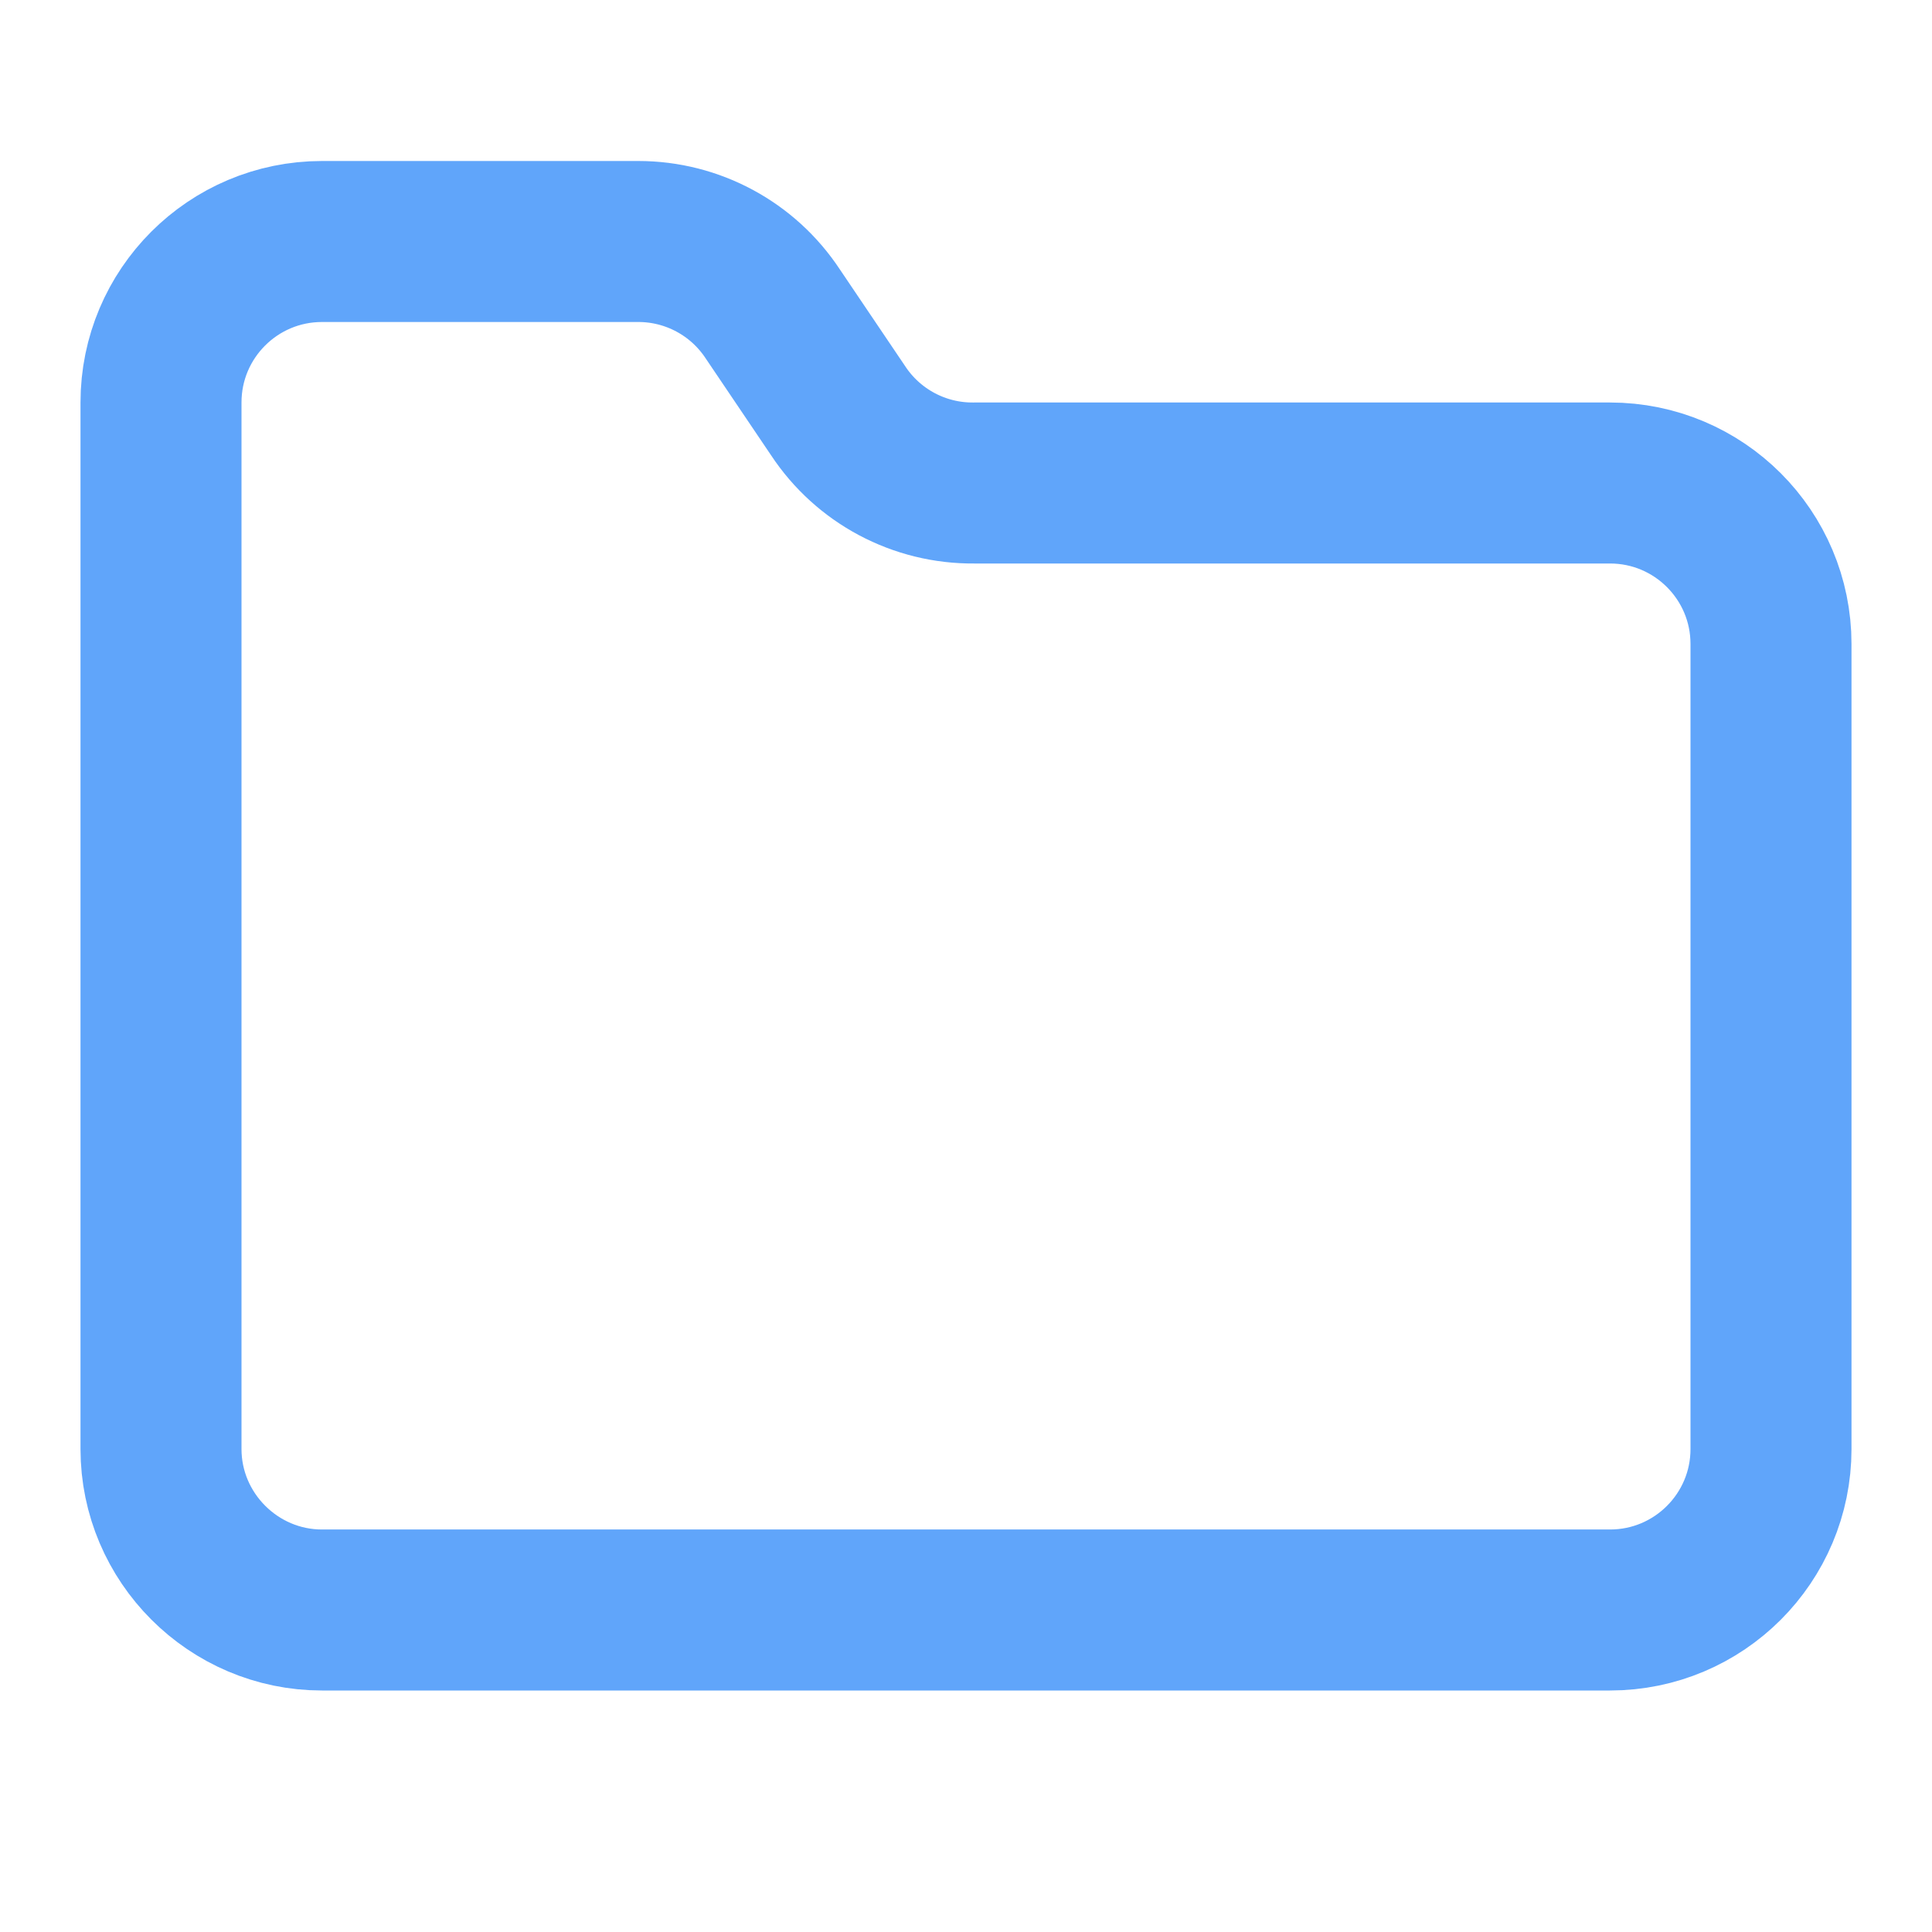
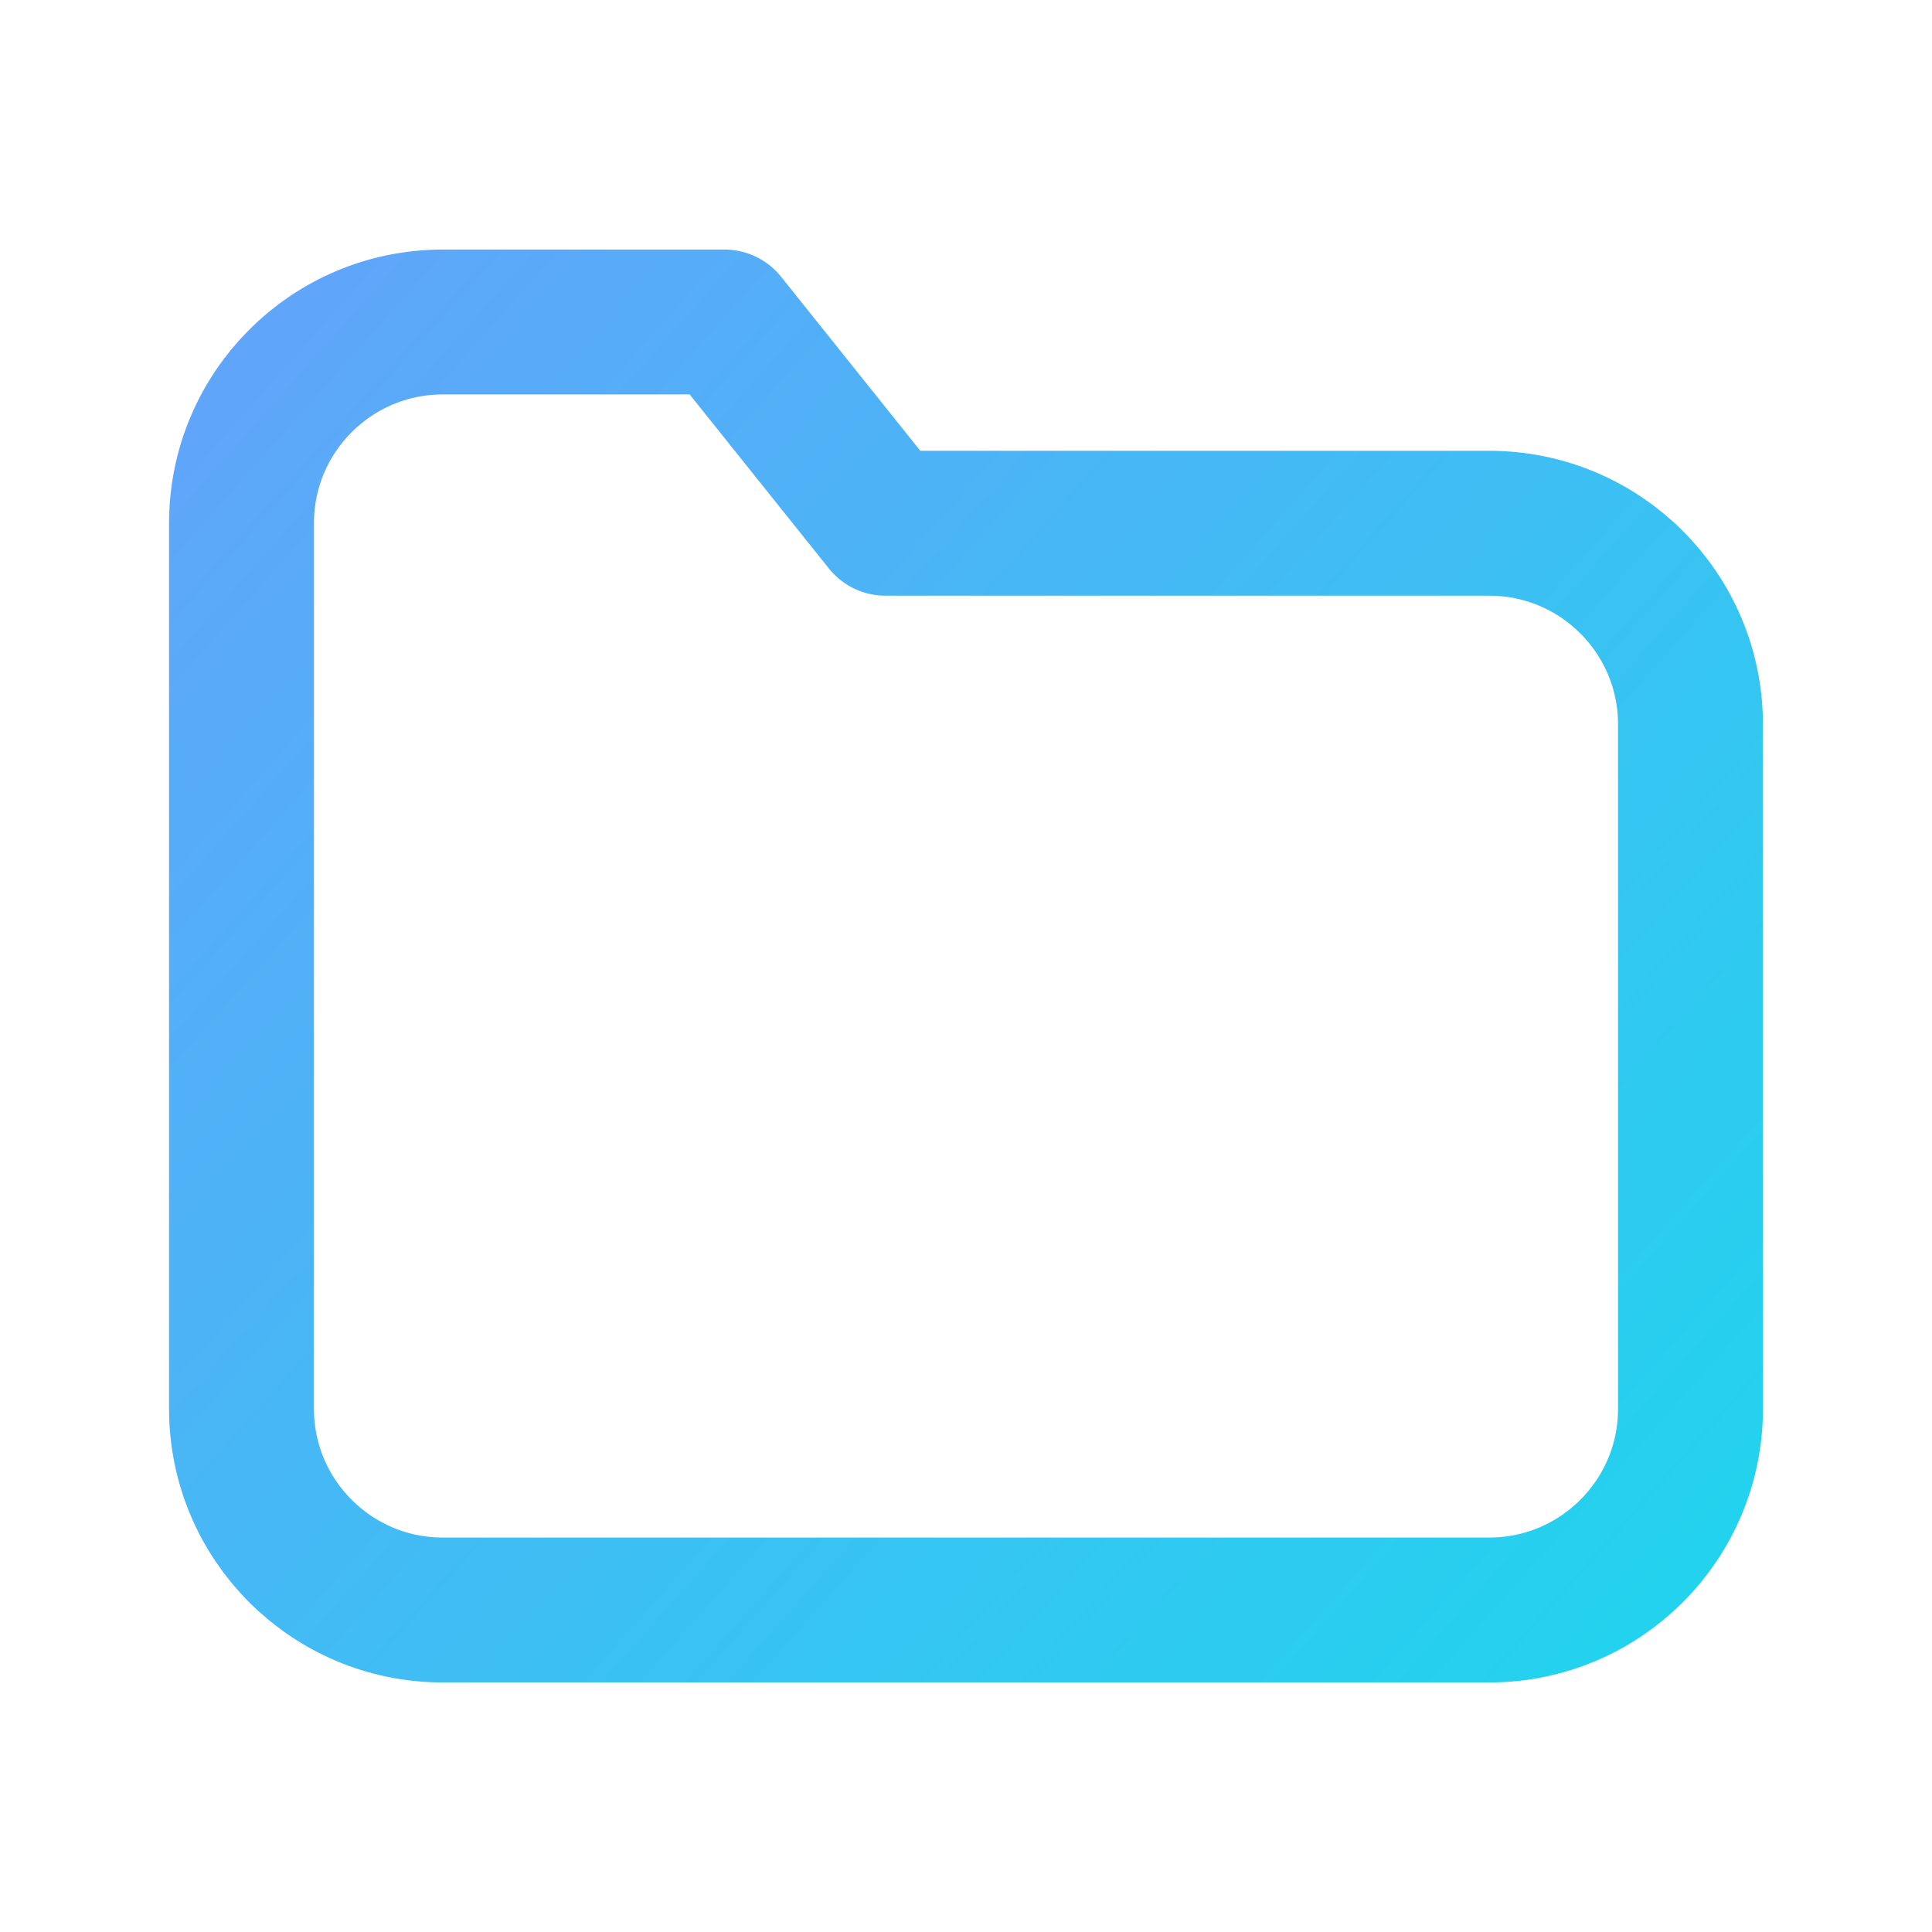
- <svg xmlns="http://www.w3.org/2000/svg" viewBox="0 0 24 24" fill="none" stroke="#60a5fa" stroke-width="2" stroke-linecap="round" stroke-linejoin="round">
-   <path d="M4 20h16a2 2 0 0 0 2-2V8a2 2 0 0 0-2-2h-7.9a2 2 0 0 1-1.69-.9L9.6 3.9A2 2 0 0 0 7.93 3H4a2 2 0 0 0-2 2v13c0 1.1.9 2 2 2Z" />
+ <svg xmlns="http://www.w3.org/2000/svg" viewBox="0 0 24 24" fill="none" stroke="url(#g)" stroke-width="1.8" stroke-linecap="round" stroke-linejoin="round">
+   <defs>
+     <linearGradient id="g" x1="3" y1="4" x2="21" y2="20" gradientUnits="userSpaceOnUse">
+       <stop stop-color="#60a5fa" />
+       <stop offset="1" stop-color="#22d3ee" />
+     </linearGradient>
+   </defs>
+   <path d="M3 6.5A2.5 2.5 0 0 1 5.5 4H9l2 2.5h7.5A2.5 2.5 0 0 1 21 9v8.5a2.5 2.5 0 0 1-2.5 2.5h-13A2.5 2.5 0 0 1 3 17.5Z" />
</svg>
